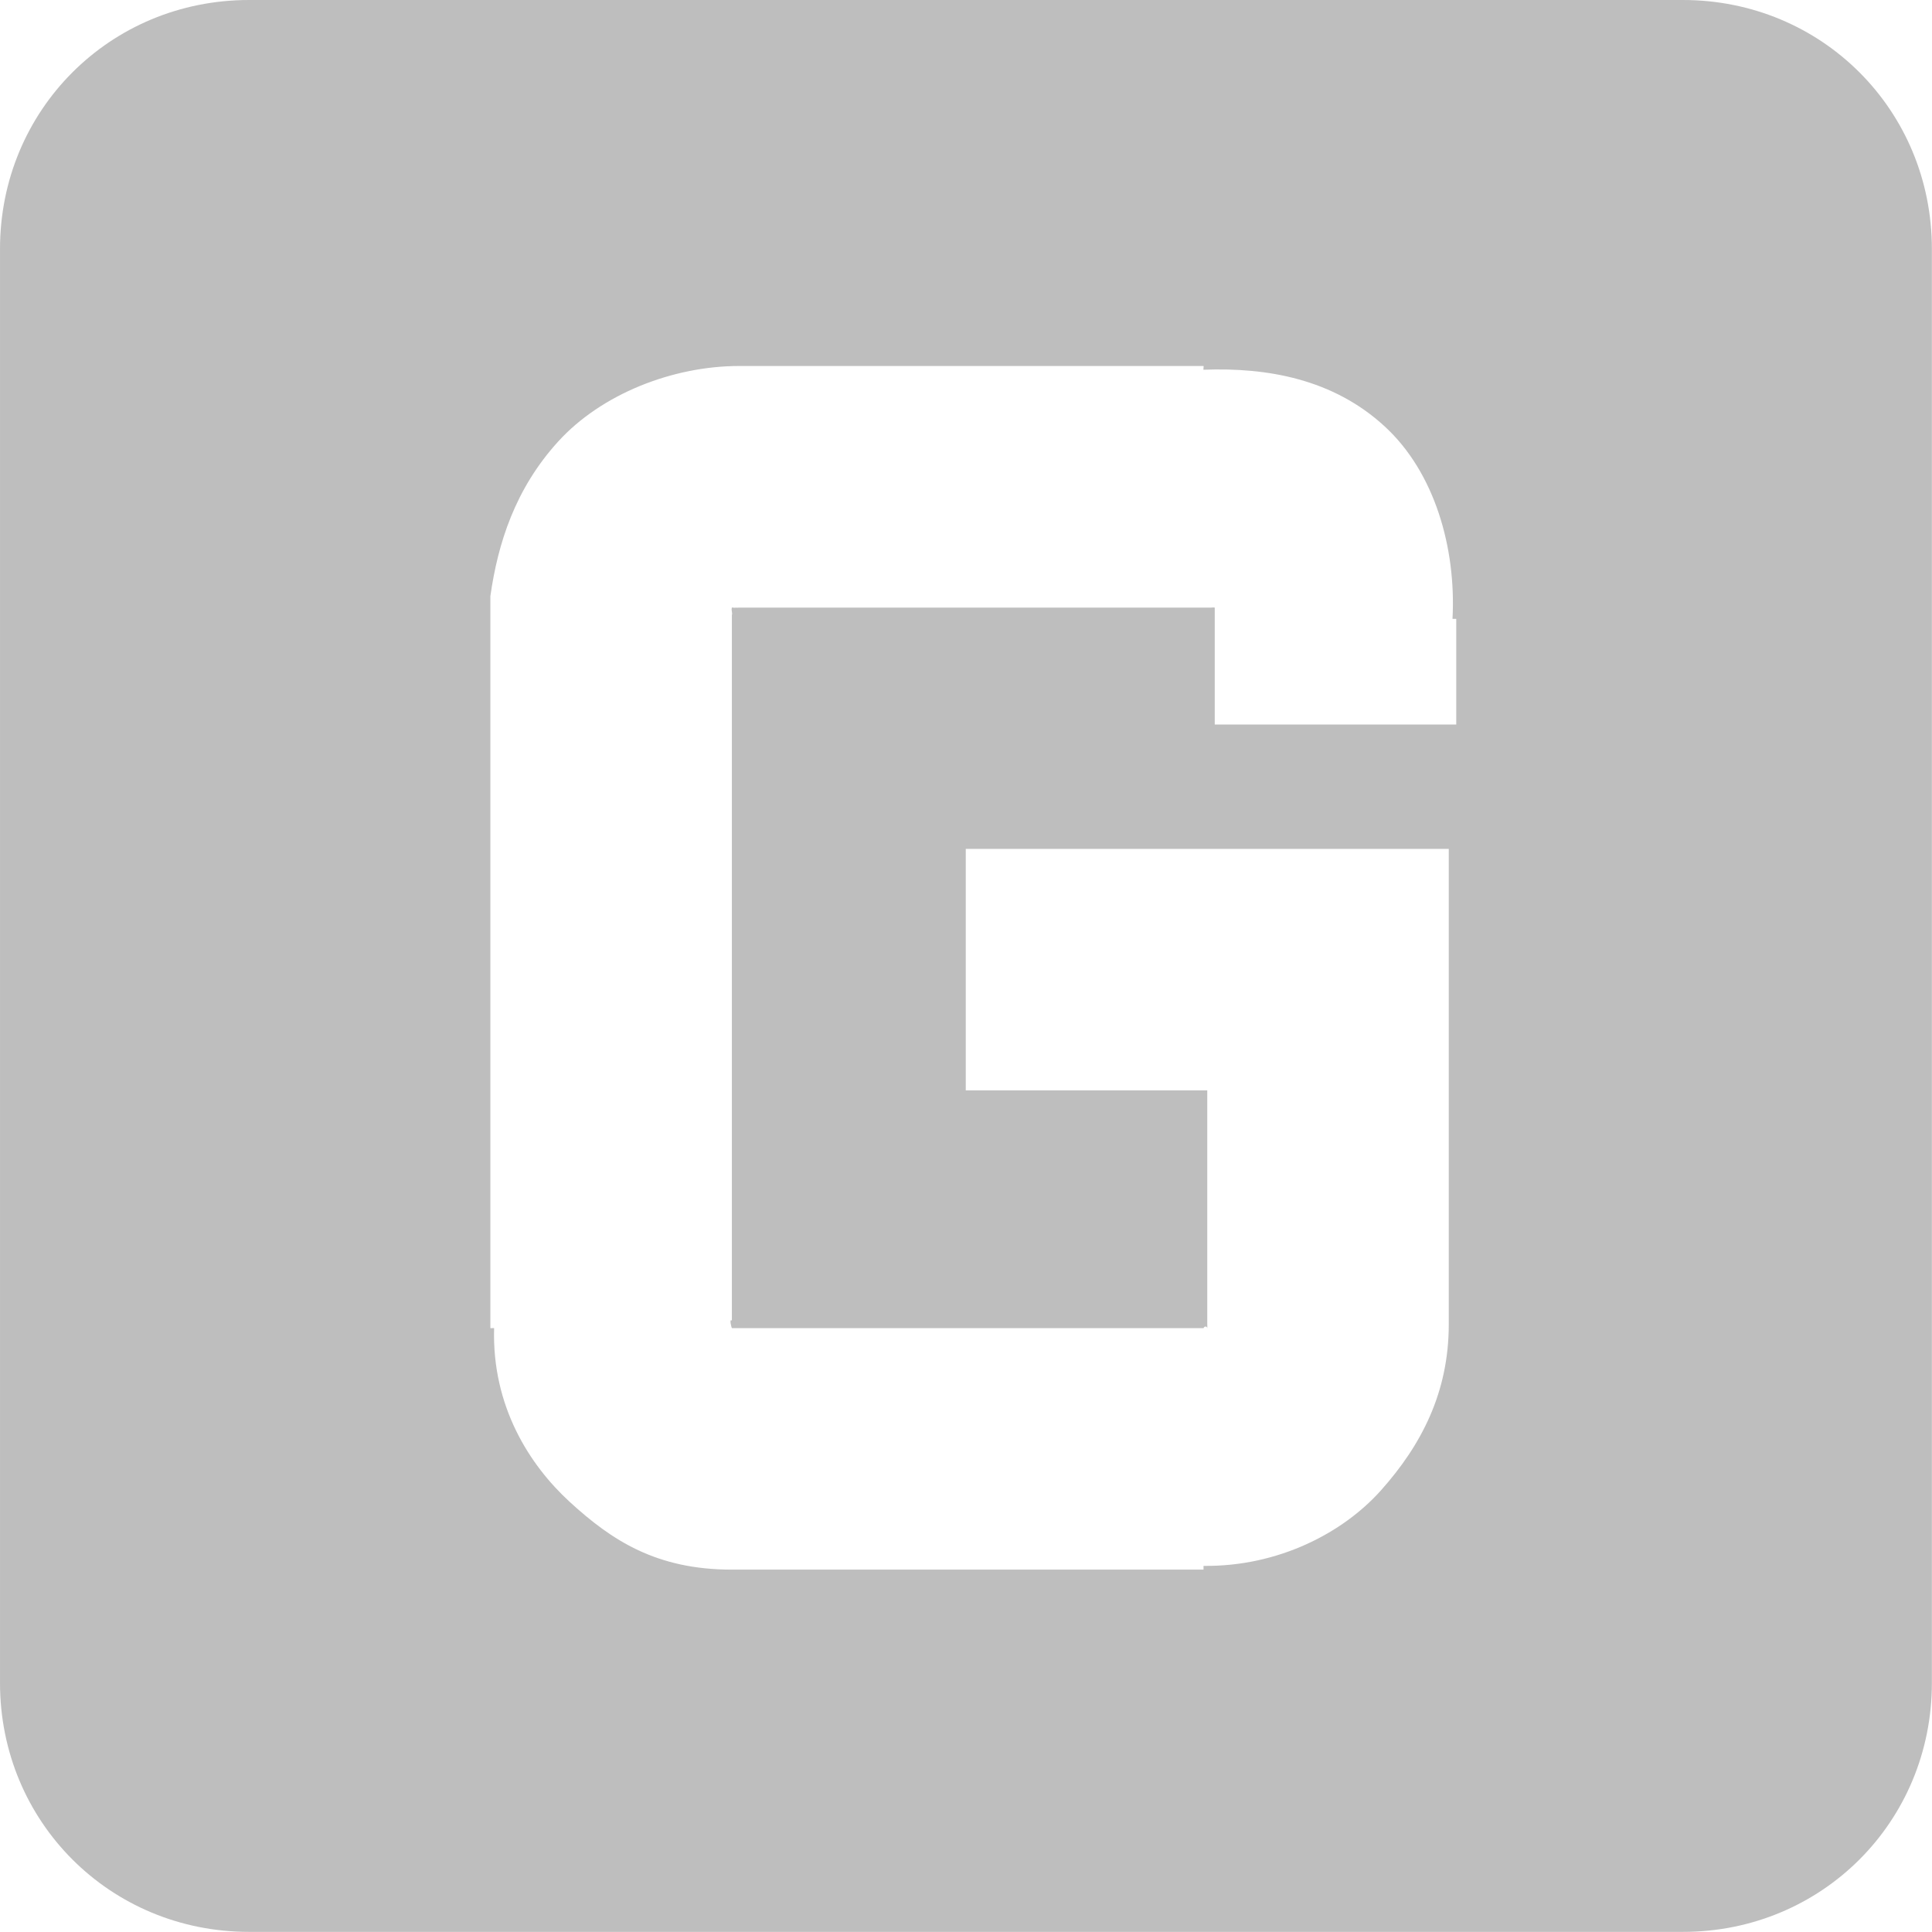
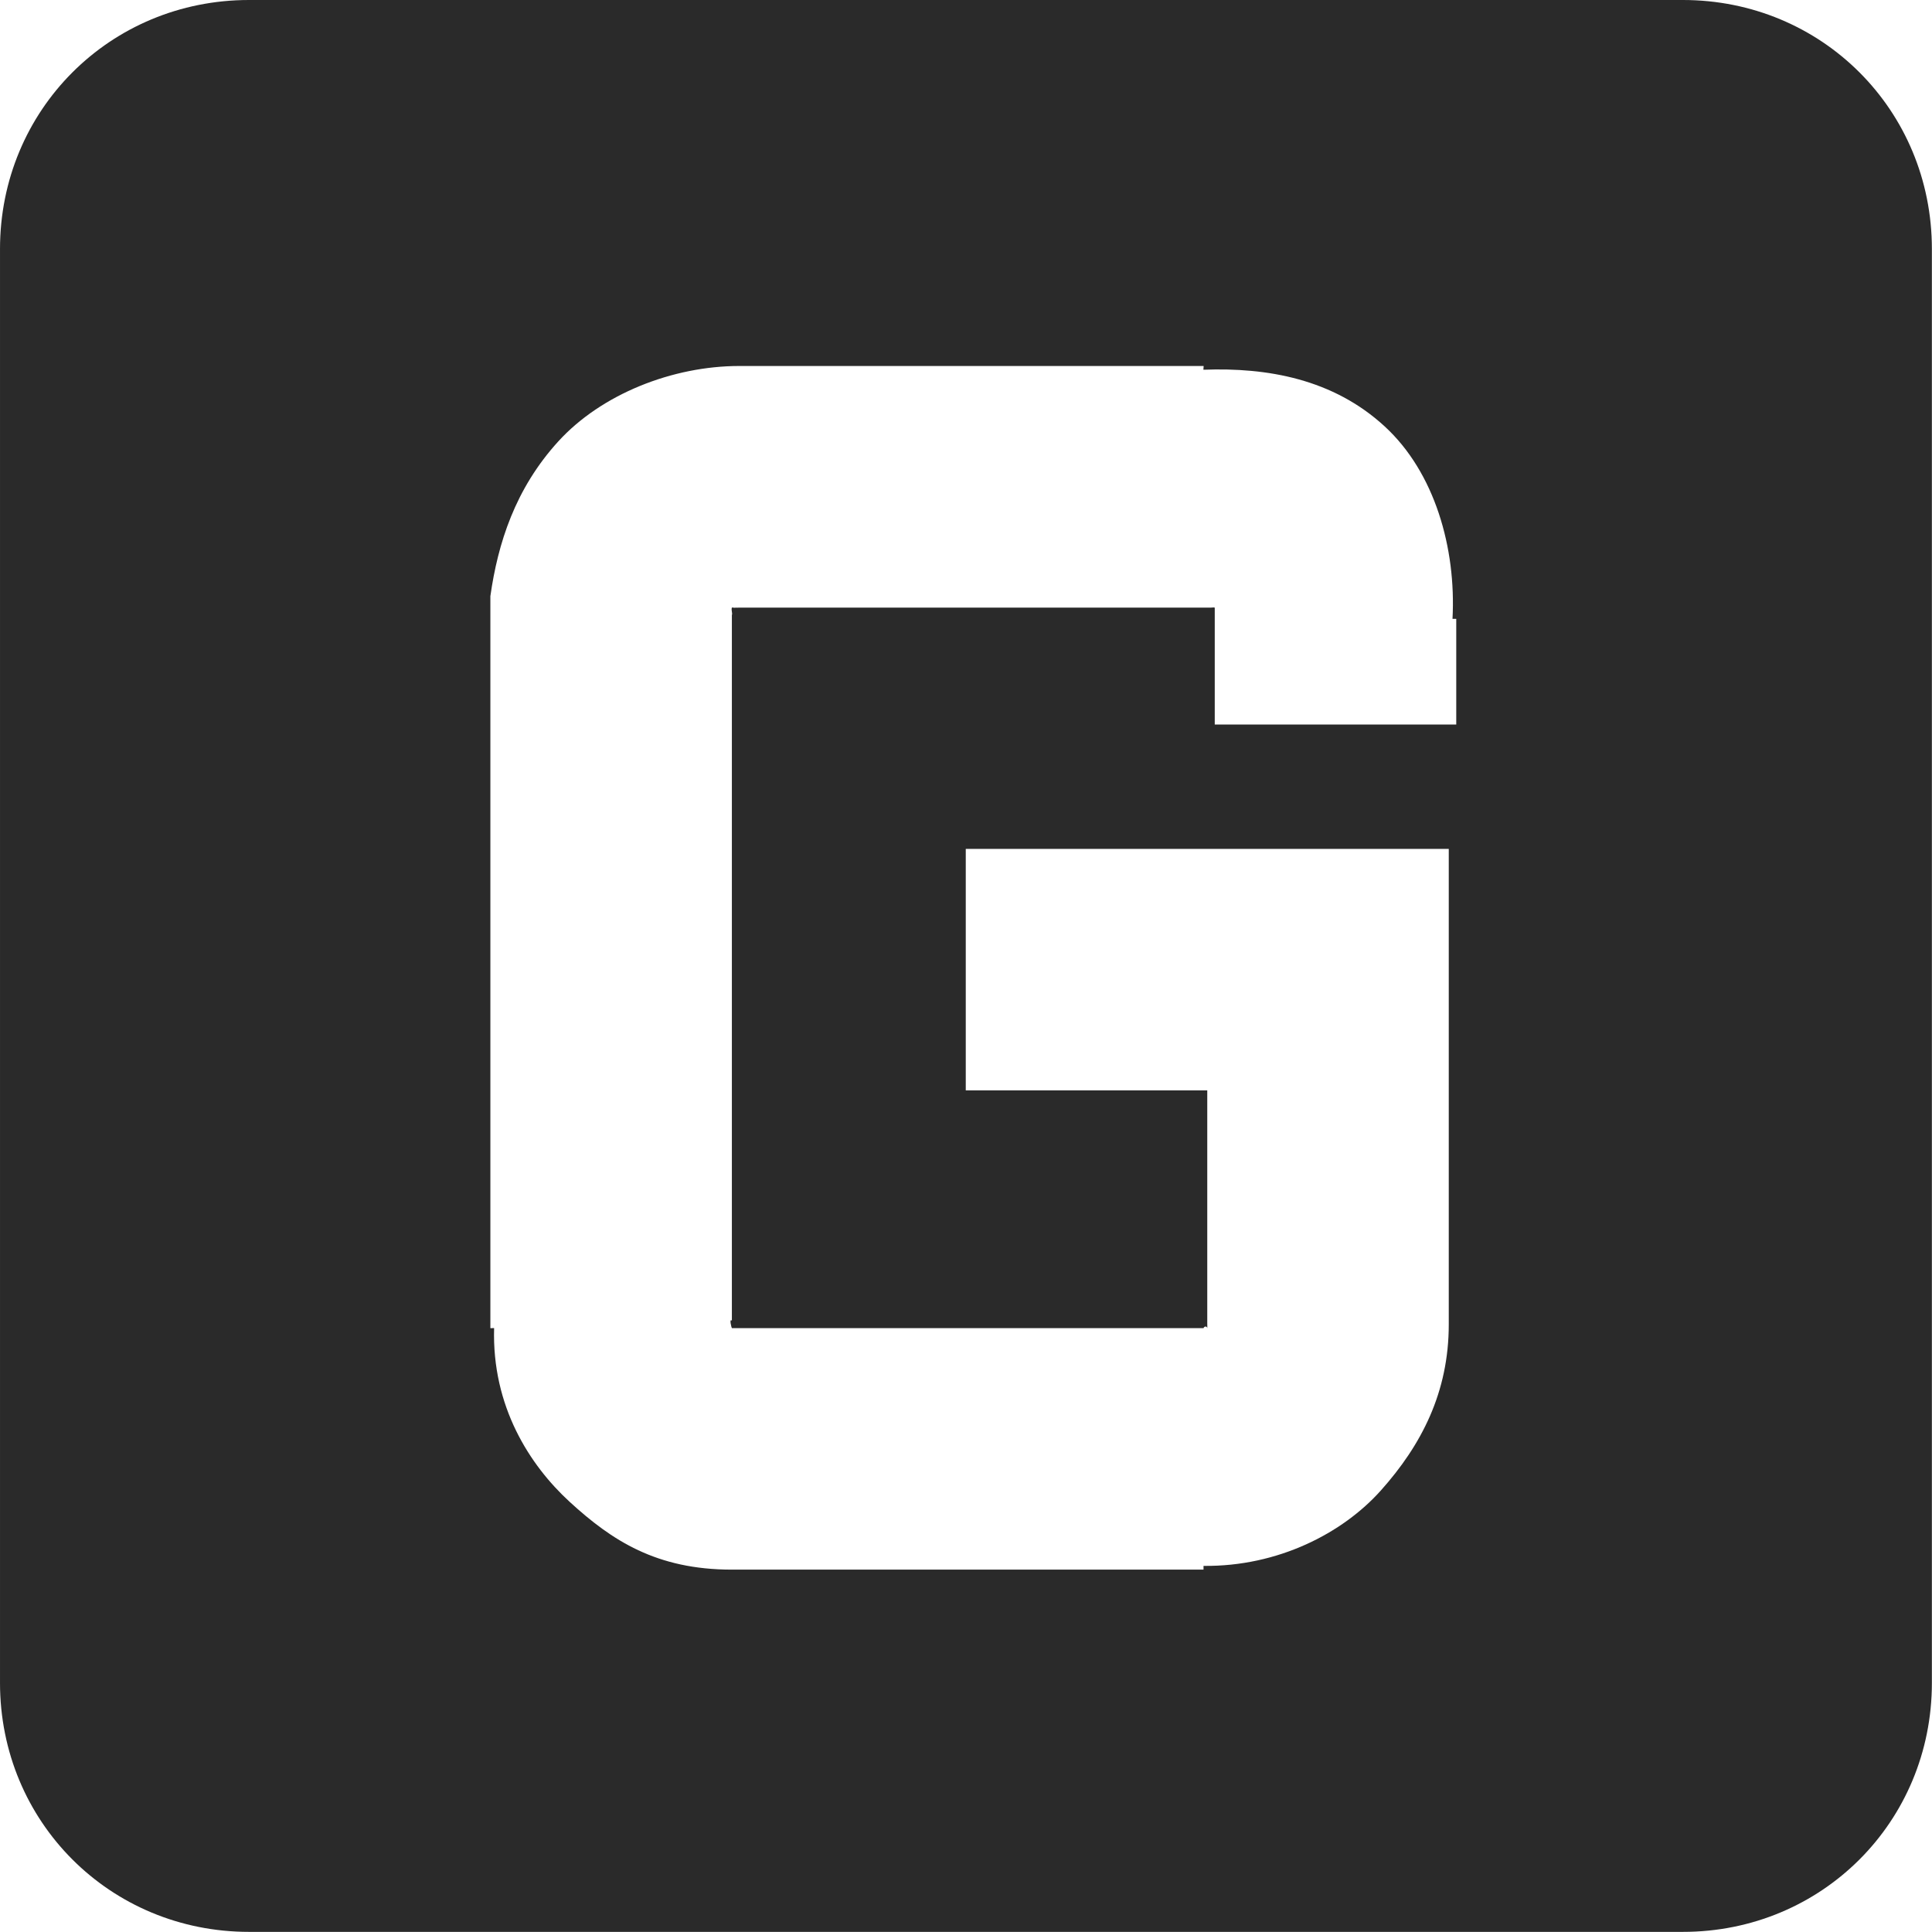
<svg xmlns="http://www.w3.org/2000/svg" id="svg7384" version="1.1" height="16" width="16">
  <defs id="defs7386" />
  <g transform="translate(-60.99995,-237)" id="layer9" style="display:inline">
-     <path d="m 63.062,237 c -1.151,0 -2.062,0.912 -2.062,2.062 l 0,11.875 c 0,1.151 0.912,2.062 2.062,2.062 l 11.875,0 c 1.151,0 2.062,-0.912 2.062,-2.062 l 0,-11.875 c 0,-1.151 -0.912,-2.062 -2.062,-2.062 l -11.875,0 z m 4.062,3.031 3.781,0 0.062,0 c 0.003,-1e-4 -0.003,0.031 0,0.031 0.527,-0.02 1.073,0.076 1.5,0.469 0.415,0.381 0.593,1.008 0.562,1.594 l 0.031,0 0,0.125 0,0.75 -2,0 0,-0.875 0,-0.062 0,-0.031 c -0.018,-0.002 0.003,-0.002 -0.031,0 l -0.031,0 -0.031,0 -3.844,0 c -0.028,0 -0.022,0.002 -0.031,0 -0.006,0.004 -0.029,-0.003 -0.031,0 -0.007,0.022 0.007,0.047 0,0.062 l 0,0.031 0,5.812 c -0.024,-0.022 -0.003,0.06 0,0.062 l 3.906,0 c 0.007,-0.019 0.029,-0.016 0.031,0 8.77e-4,0.008 0,-0.055 0,-0.031 l 0,-1.938 -2,0 0,-2 3,0 1,0 0,1 0,2.938 c 0,0.563 -0.227,1 -0.562,1.375 -0.316,0.354 -0.852,0.632 -1.469,0.625 l 0,0.031 -0.094,0 -3.812,0 c -0.625,0 -0.994,-0.241 -1.344,-0.562 -0.331,-0.304 -0.644,-0.79 -0.625,-1.438 6e-5,-0.002 -0.031,0.002 -0.031,0 l 0,-0.094 0,-5.812 0,-0.094 0,-0.062 c 0.062,-0.437 0.205,-0.889 0.562,-1.281 0.357,-0.392 0.946,-0.625 1.5,-0.625 z" id="rect7011" style="color:#bebebe;fill:#bebebe;fill-opacity:1;stroke:none;stroke-width:2;marker:none;visibility:visible;display:inline;overflow:visible" />
+     <path d="m 63.062,237 c -1.151,0 -2.062,0.912 -2.062,2.062 l 0,11.875 c 0,1.151 0.912,2.062 2.062,2.062 l 11.875,0 c 1.151,0 2.062,-0.912 2.062,-2.062 l 0,-11.875 c 0,-1.151 -0.912,-2.062 -2.062,-2.062 l -11.875,0 z m 4.062,3.031 3.781,0 0.062,0 c 0.003,-1e-4 -0.003,0.031 0,0.031 0.527,-0.02 1.073,0.076 1.5,0.469 0.415,0.381 0.593,1.008 0.562,1.594 l 0.031,0 0,0.125 0,0.75 -2,0 0,-0.875 0,-0.062 0,-0.031 c -0.018,-0.002 0.003,-0.002 -0.031,0 l -0.031,0 -0.031,0 -3.844,0 c -0.028,0 -0.022,0.002 -0.031,0 -0.006,0.004 -0.029,-0.003 -0.031,0 -0.007,0.022 0.007,0.047 0,0.062 l 0,0.031 0,5.812 c -0.024,-0.022 -0.003,0.06 0,0.062 l 3.906,0 c 0.007,-0.019 0.029,-0.016 0.031,0 8.77e-4,0.008 0,-0.055 0,-0.031 l 0,-1.938 -2,0 0,-2 3,0 1,0 0,1 0,2.938 c 0,0.563 -0.227,1 -0.562,1.375 -0.316,0.354 -0.852,0.632 -1.469,0.625 l 0,0.031 -0.094,0 -3.812,0 c -0.625,0 -0.994,-0.241 -1.344,-0.562 -0.331,-0.304 -0.644,-0.79 -0.625,-1.438 6e-5,-0.002 -0.031,0.002 -0.031,0 l 0,-0.094 0,-5.812 0,-0.094 0,-0.062 c 0.062,-0.437 0.205,-0.889 0.562,-1.281 0.357,-0.392 0.946,-0.625 1.5,-0.625 z" id="rect7011" style="color:#2a2a2a;fill:#2a2a2a;fill-opacity:1;stroke:none;stroke-width:2;marker:none;visibility:visible;display:inline;overflow:visible" />
  </g>
  <g transform="translate(-60.99995,-237)" id="layer10" />
  <g transform="translate(-60.99995,-237)" id="layer11" />
  <g transform="translate(-60.99995,-237)" id="layer12" />
  <g transform="translate(-60.99995,-237)" id="layer13" />
  <g transform="translate(-60.99995,-237)" id="layer14" />
  <g transform="translate(-60.99995,-237)" id="layer15" />
</svg>
